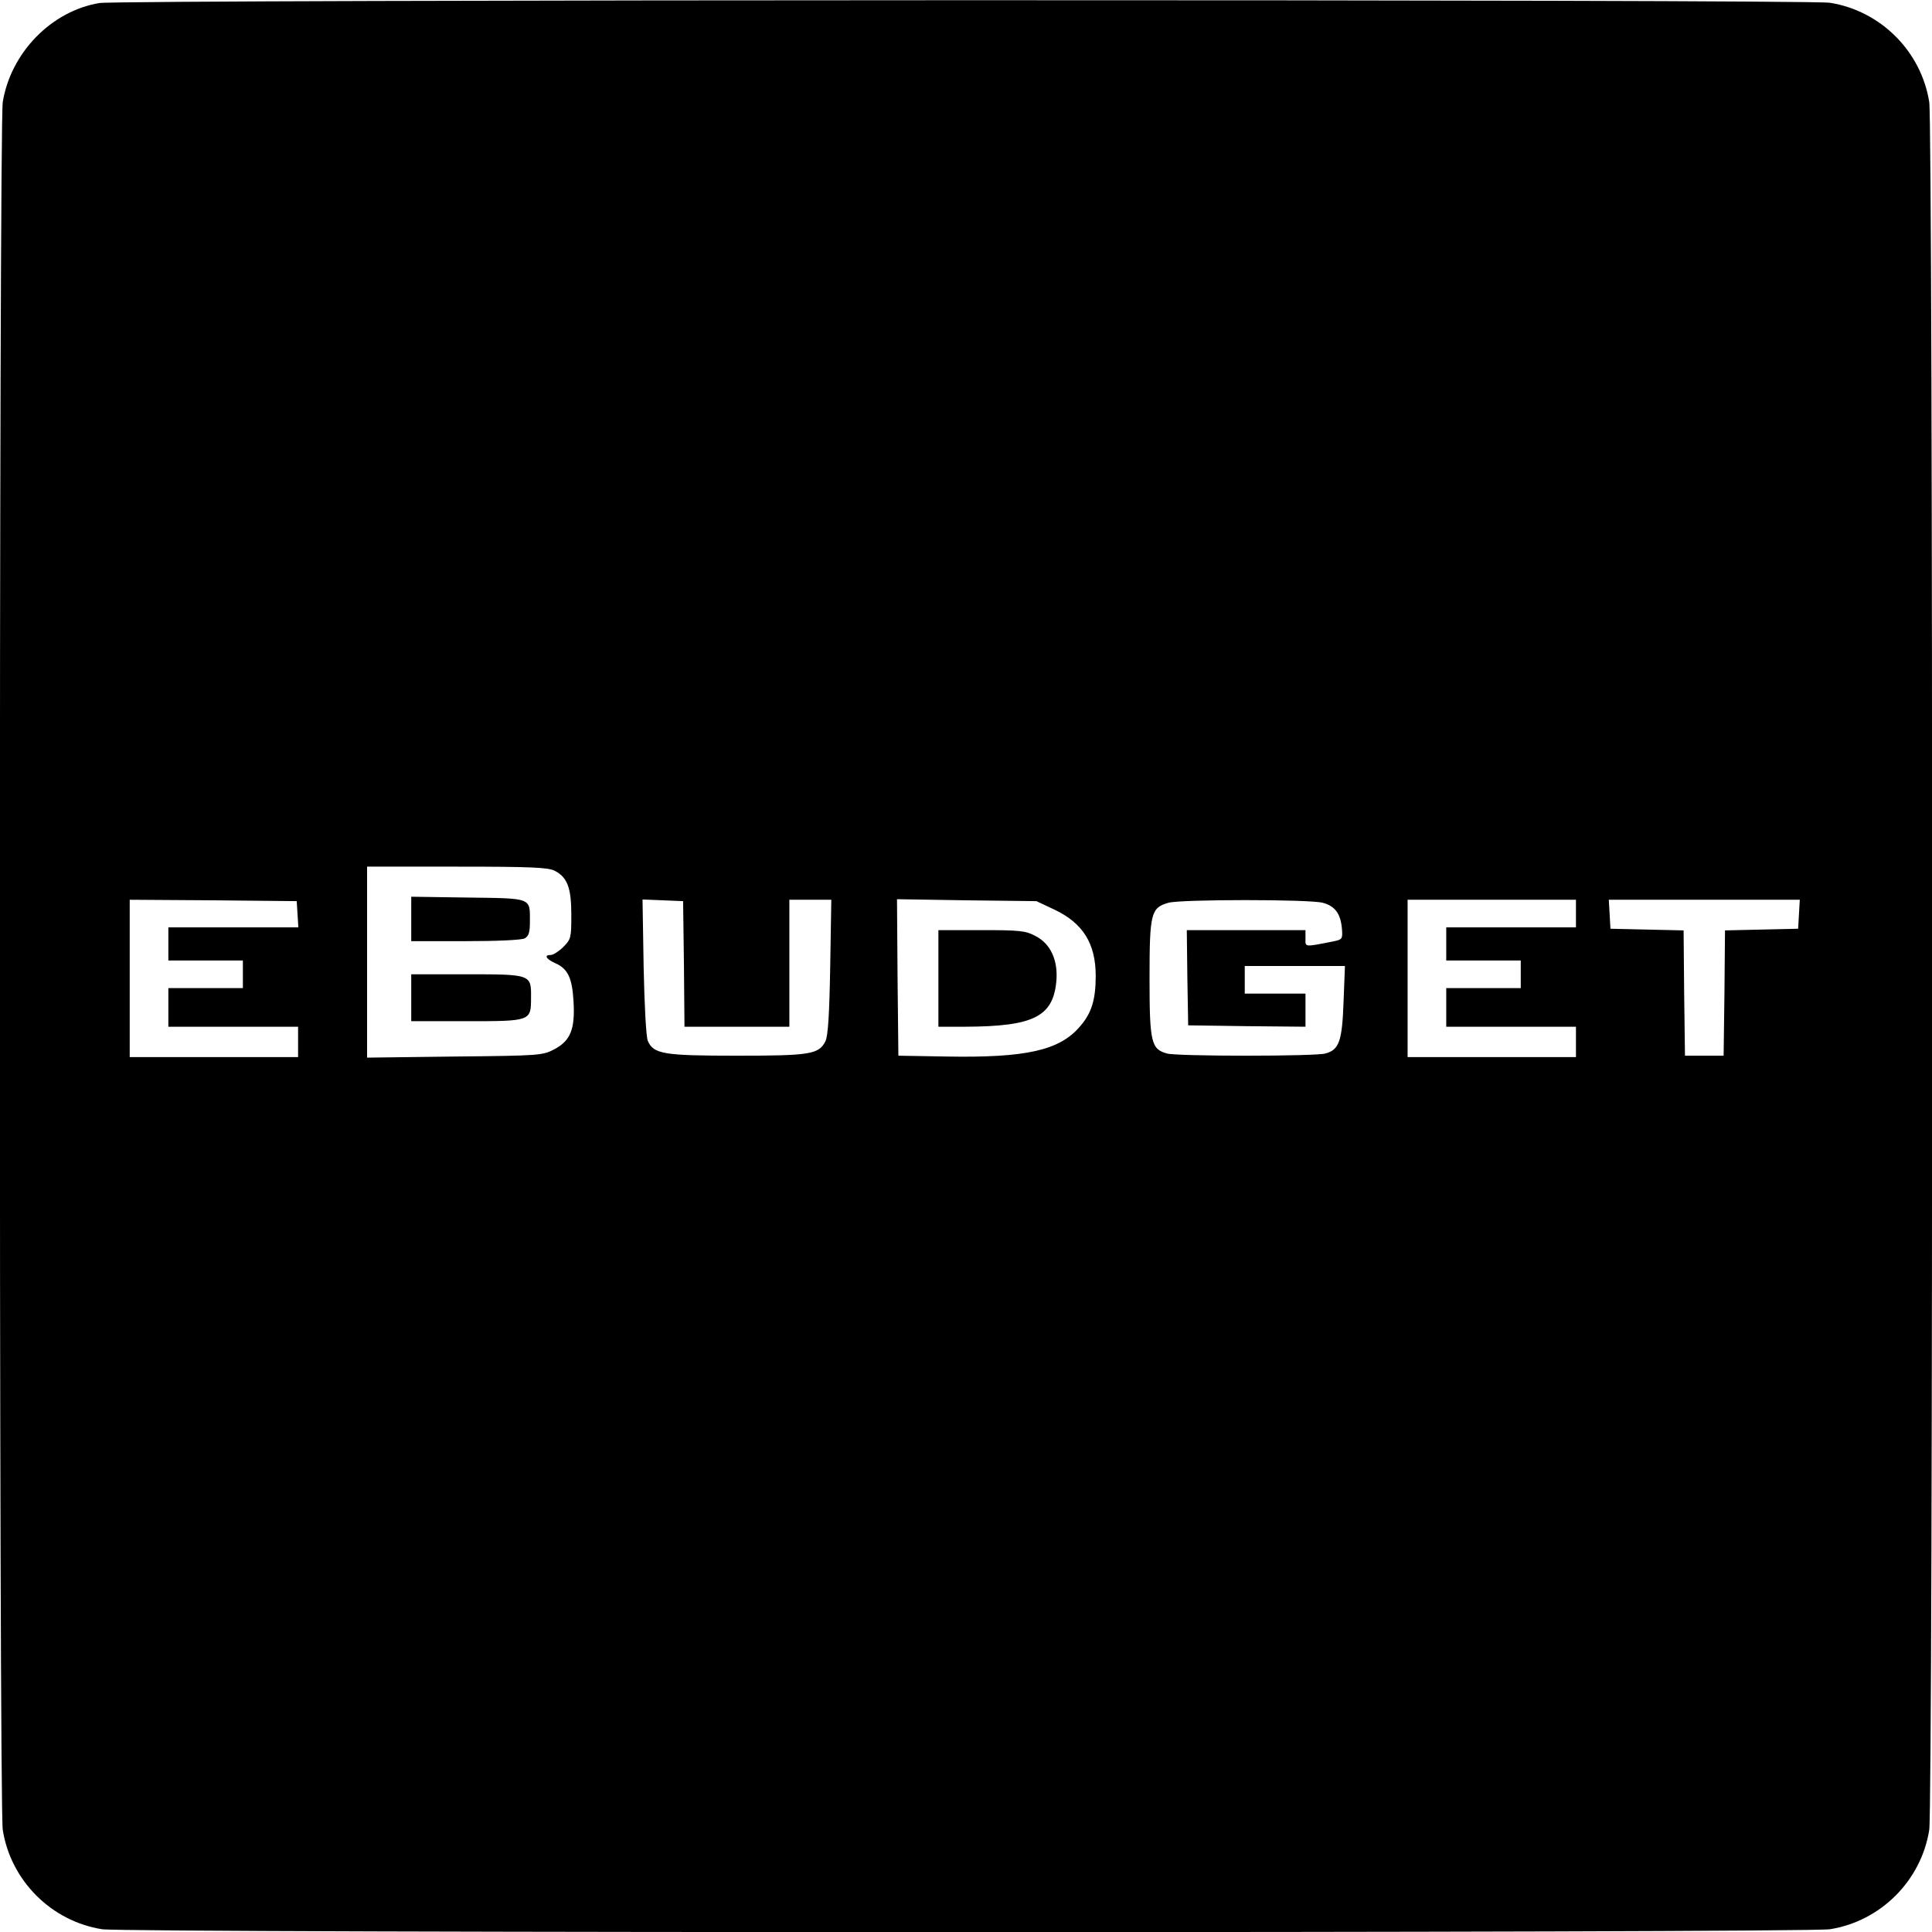
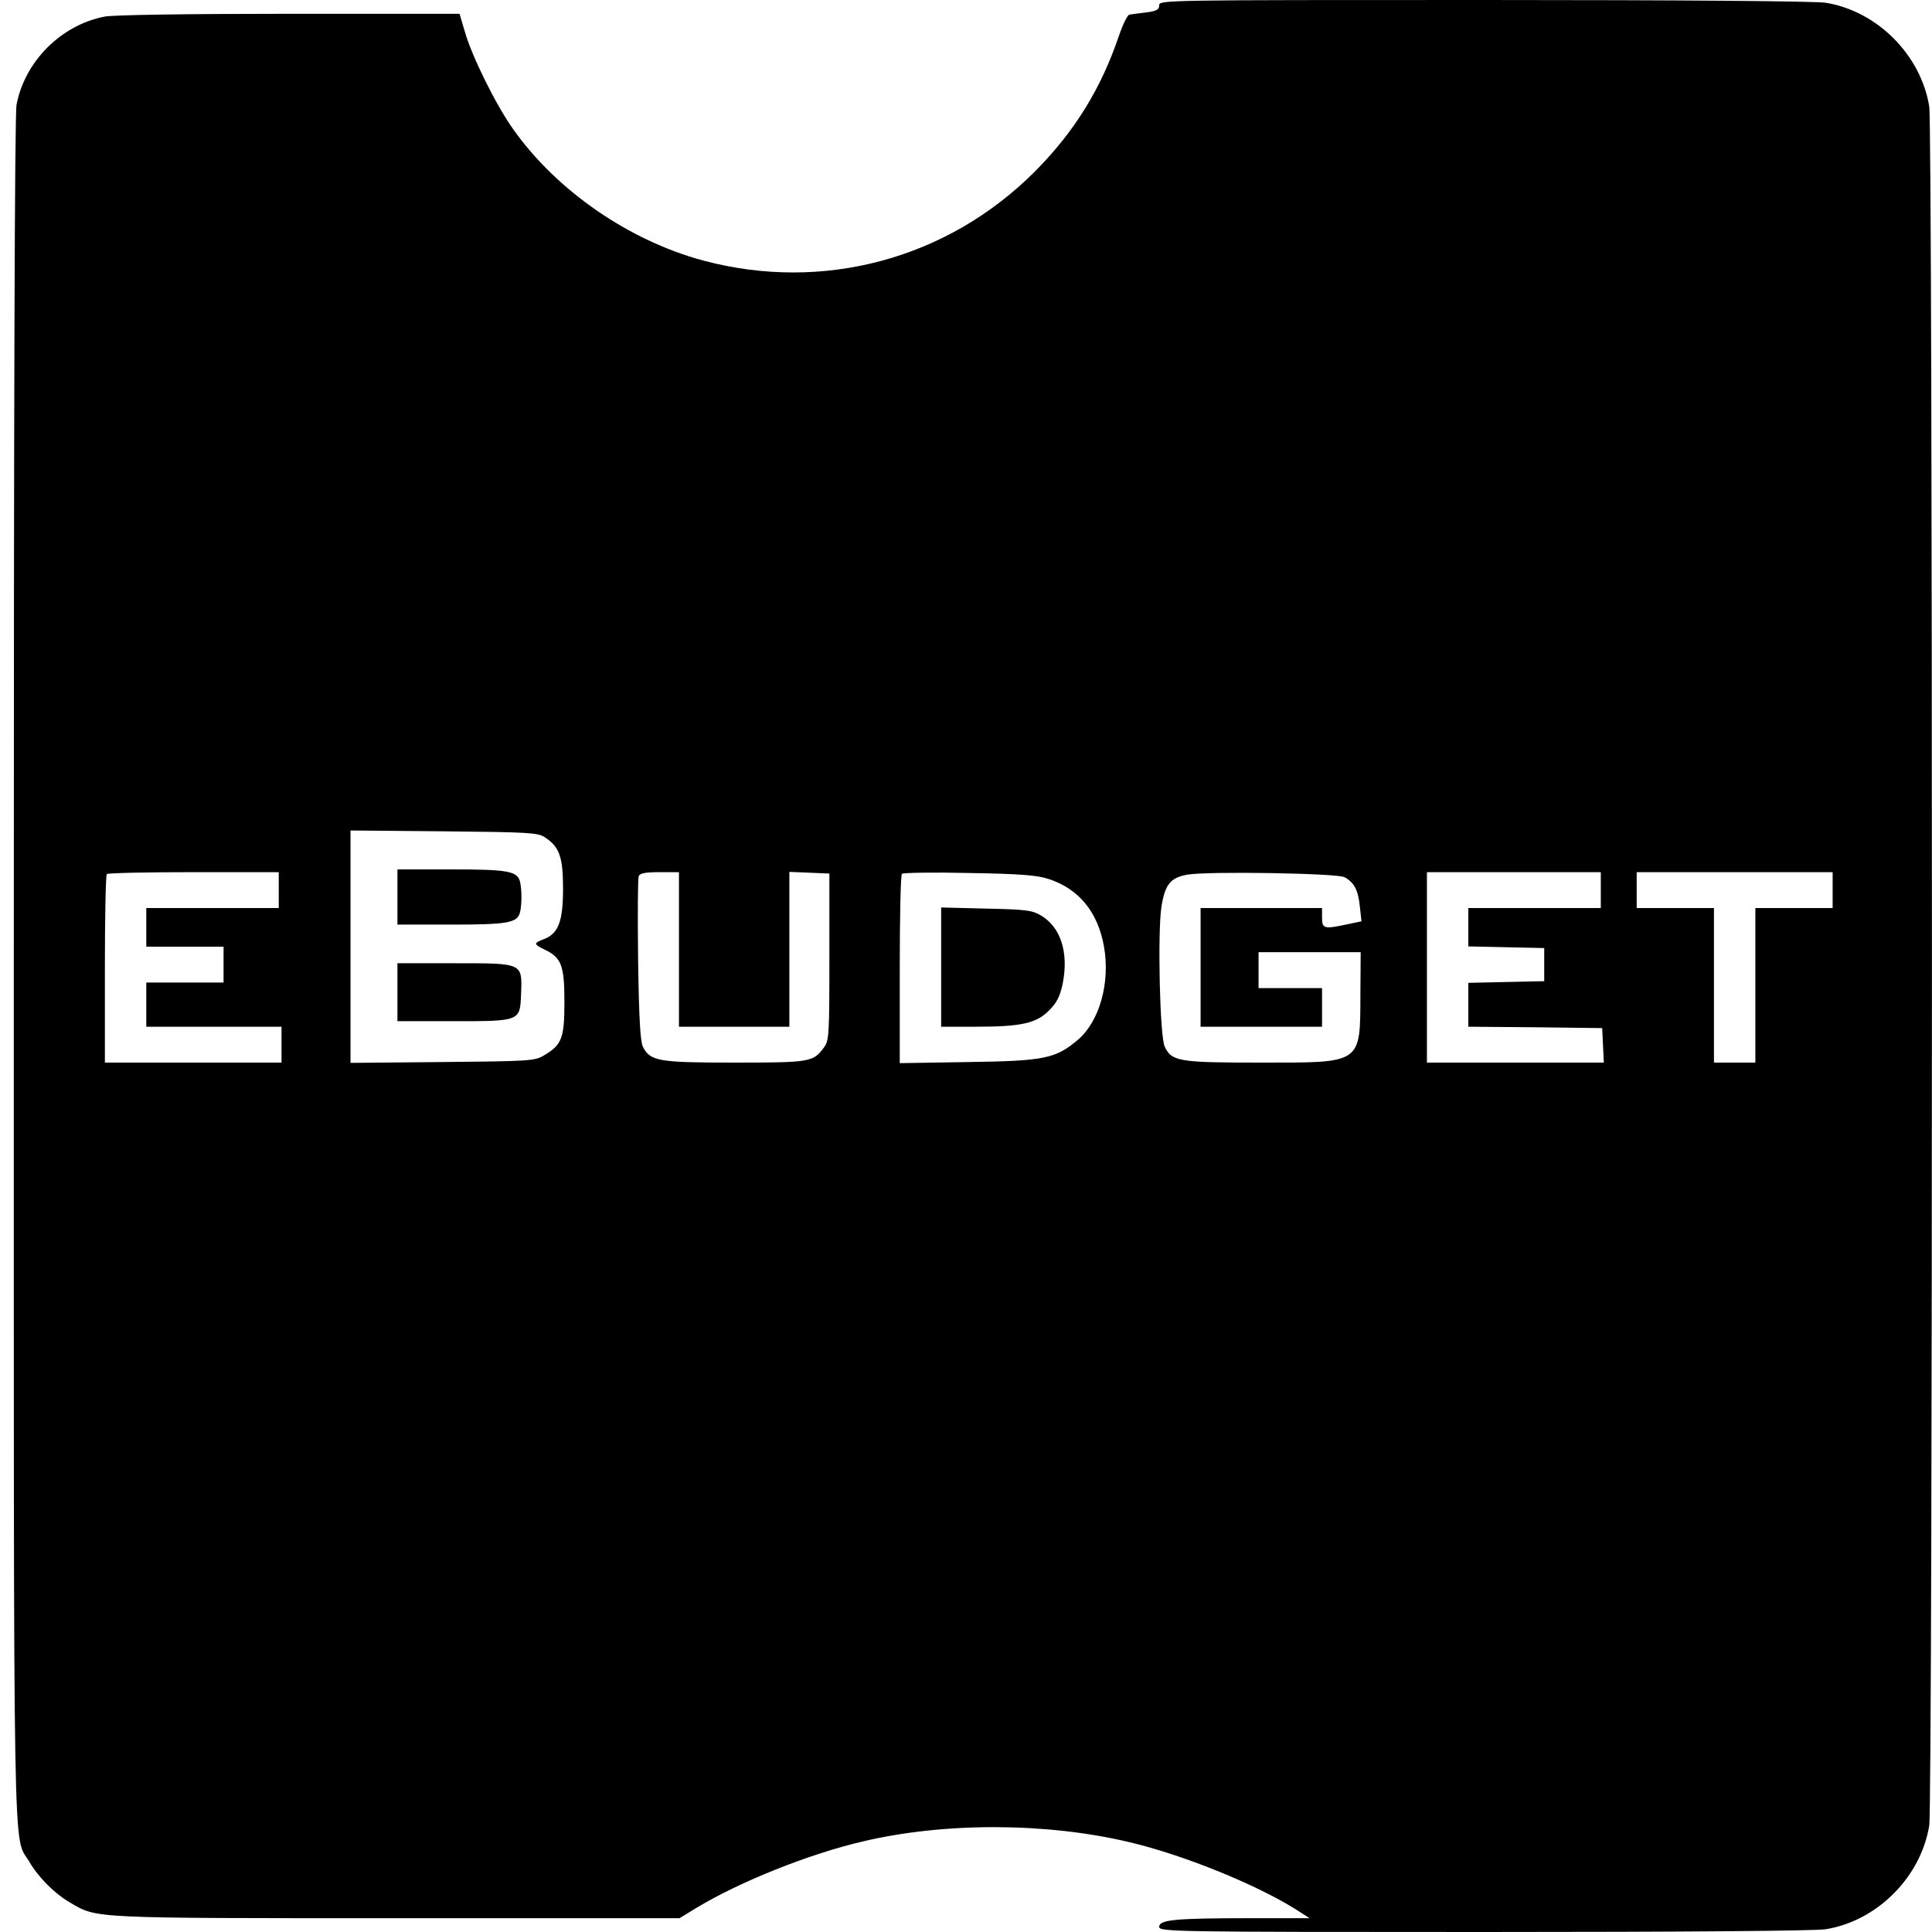
<svg xmlns="http://www.w3.org/2000/svg" version="1" width="933.333" height="933.333" viewBox="0 0 700 700">
-   <path d="M36 1.1C18.6 4 3.9 19.1 1 37-.4 46-.4 654 1 663c2.9 18.4 17.6 33.1 36 36 9 1.4 617 1.4 626 0 18.4-2.9 33.1-17.6 36-36 1.4-9 1.4-617 0-626-2.9-18.4-17.6-33.1-36-36C654.7-.3 44-.2 36 1.1zm165 314.4c4.6 2.4 6 6.2 6 16 0 8.2-.1 8.8-2.9 11.6-1.6 1.6-3.7 2.9-4.5 2.9-2.6 0-1.8 1.4 1.4 2.9 4.7 2 6.3 5.3 6.8 13.9.6 10.1-1.1 14.3-7 17.4-4.2 2.2-5.3 2.3-36 2.6l-31.8.4V314h32.5c27.2 0 33.1.3 35.5 1.5zm-93.2 15.7l.3 4.8H61v12h27v10H61v14h47v11H47v-57l30.3.2 30.2.3.3 4.7zm140 18l.2 22.8h38v-46h15.2l-.4 24.2c-.3 17.6-.8 25-1.7 27-2.4 4.8-5.4 5.3-32.1 5.3-26.7 0-30.2-.6-32.3-5.4-.6-1.6-1.2-12.3-1.5-26.9l-.4-24.3 7.4.3 7.3.3.3 22.7zm134.3-19.6c10.3 4.9 14.9 12.3 14.9 24 0 8.6-1.5 13.5-5.7 18.3-7.4 8.7-19.5 11.4-48.3 10.9l-17.5-.3-.3-28.3-.2-28.4 25.2.4 25.3.3 6.6 3.1zm97.2-2.5c4.4 1.2 6.4 3.9 6.9 9.3.3 3.8.2 4-3.2 4.7-10.7 2.1-10 2.1-10-1.1v-3h-43l.2 17.2.3 17.3 21.3.3 21.2.2v-12h-22v-10h36.3l-.5 12.9c-.5 14.3-1.6 17.5-6.6 18.8-1.5.5-14.4.8-28.7.8-14.3 0-27.2-.3-28.7-.8-5.7-1.6-6.3-4-6.3-27.2 0-23.6.5-25.6 6.8-27.4 4.5-1.3 51.3-1.3 56 0zM571 331v5h-47v12h27v10h-27v14h47v11h-61v-57h61v5zm80.8.2l-.3 5.3-13.2.3-13.3.3-.2 22.7-.3 22.7h-14l-.3-22.7-.2-22.7-13.3-.3-13.2-.3-.3-5.3-.3-5.2h69.2l-.3 5.2z" />
-   <path d="M149 332.9v8.1h19.6c11.5 0 20.3-.4 21.5-1 1.5-.9 1.9-2.1 1.9-6.3 0-8.5.8-8.2-22.5-8.5l-20.5-.3v8zM149 361.5v8.5h19.8c23.6 0 23.6 0 23.6-8.5.1-8.5.1-8.5-23.6-8.5H149v8.5zM340 354.5V372h9.8c24.5-.1 31.6-3.6 32.9-16.1.8-7.8-2-14-7.6-16.8-3.5-1.9-5.8-2.1-19.6-2.1H340v17.5z" />
+   <path d="M420 1.9c0 1.6-.9 2.1-4.7 2.6-2.7.3-5.4.7-6.1.8-.7.1-2.4 3.6-3.8 7.7-6.5 19.2-16.1 34.7-30.4 49.1-31.7 31.8-76.8 43.9-120.2 32.3-26.8-7.2-53-25.2-68.8-47.5-6.3-8.8-15.1-26.6-17.6-35.5L166.5 5h-61.6C67.8 5 41.2 5.4 38 6 22.2 9 9 22.2 6 37.9c-.7 3.6-1 109.1-1 313 0 336-.4 313.5 5.6 323.6 3.2 5.6 9.3 11.7 14.9 14.9 9.7 5.7 7 5.6 118.3 5.6h102.4l5.9-3.6c15.8-9.6 41.3-19.8 60.9-24.3 29.4-6.9 66.4-6.8 96.4.4 19.4 4.6 45.6 15.2 60.1 24.3l5 3.2h-22c-27 0-32.5.6-32.5 3.1 0 1.8 3.6 1.9 117.8 1.9 71.6 0 120-.4 123.7-1 18.6-3 34.5-18.9 37.5-37.6 1.3-8 1.3-614.8 0-622.8C696 19.9 680.1 4 661.5 1c-3.7-.6-52.1-1-123.7-1C421.9 0 420 0 420 1.9zM197.3 303.3c5.4 3.5 6.7 7.1 6.7 18.7 0 11.9-1.7 16.3-7 18.3-3.7 1.4-3.7 1.8.2 3.7 6.2 2.9 7.3 5.7 7.3 19 0 13.2-.9 15.6-7.6 19.5-3.2 1.9-5.5 2-36.6 2.3l-33.3.3v-84.2l33.8.3c30.6.3 34.1.5 36.5 2.1zM101 322.5v6.5H53v14h28v13H53v16h49v13H38v-33.8c0-18.6.3-34.2.7-34.5.3-.4 14.5-.7 31.5-.7H101v6.5zM246 344v28h40v-56.1l7.3.3 7.2.3v30.2c0 29.1-.1 30.3-2.1 33-3.8 5.1-5 5.3-32.2 5.3-27.8 0-30.6-.5-33.3-5.8-.9-2-1.4-10.3-1.7-31.5-.2-15.8-.1-29.4.2-30.2.4-1.1 2.3-1.5 7.6-1.5h7v28zm133.7-25.6c11.1 3.5 18.1 12 20.3 24.6 2.3 13-1.6 26.9-9.3 33.6-8.2 7-12.2 7.8-39.9 8.2l-24.8.4v-34c0-18.6.3-34.2.8-34.6.4-.4 11.3-.6 24.2-.3 18.3.3 24.7.8 28.7 2.1zm107.4-.6c3.5 1.9 5 4.6 5.6 10.7l.6 5.3-5.2 1.1c-8.4 1.8-9.1 1.6-9.1-2.4V329h-44v43h44v-14h-23v-13h37l-.1 14.7c-.1 26 1 25.3-36.2 25.3-29.5 0-32.2-.4-34.7-5.8-1.8-3.7-2.6-41.3-1.2-50.6 1.3-8.2 3.3-10.6 9.4-11.7 7.7-1.3 54-.5 56.9.9zm92.9 4.7v6.5h-48v13.9l13.8.3 13.7.3v12l-13.7.3-13.8.3V372l24.3.2 24.2.3.3 6.2.3 6.3H517v-69h63v6.5zm84 0v6.5h-28v56h-15v-56h-28v-13h71v6.5z" />
+   <path d="M144 325v10h19.5c20.4 0 23.9-.6 24.9-4.4.7-2.7.7-8.5 0-11.2-1-3.8-4.5-4.4-24.9-4.4H144v10zM144 359.5V370h19.8c24.9 0 24.6.1 25-10 .4-11.2.8-11-24.4-11H144v10.5zM341 350.4V372h12.5c16.4 0 22-1.2 26.6-5.9 2.8-2.8 3.9-5 4.9-9.5 2.3-11.4-.6-20.7-8-25-3.1-1.8-5.5-2.1-19.7-2.4l-16.3-.4v21.6z" />
</svg>
